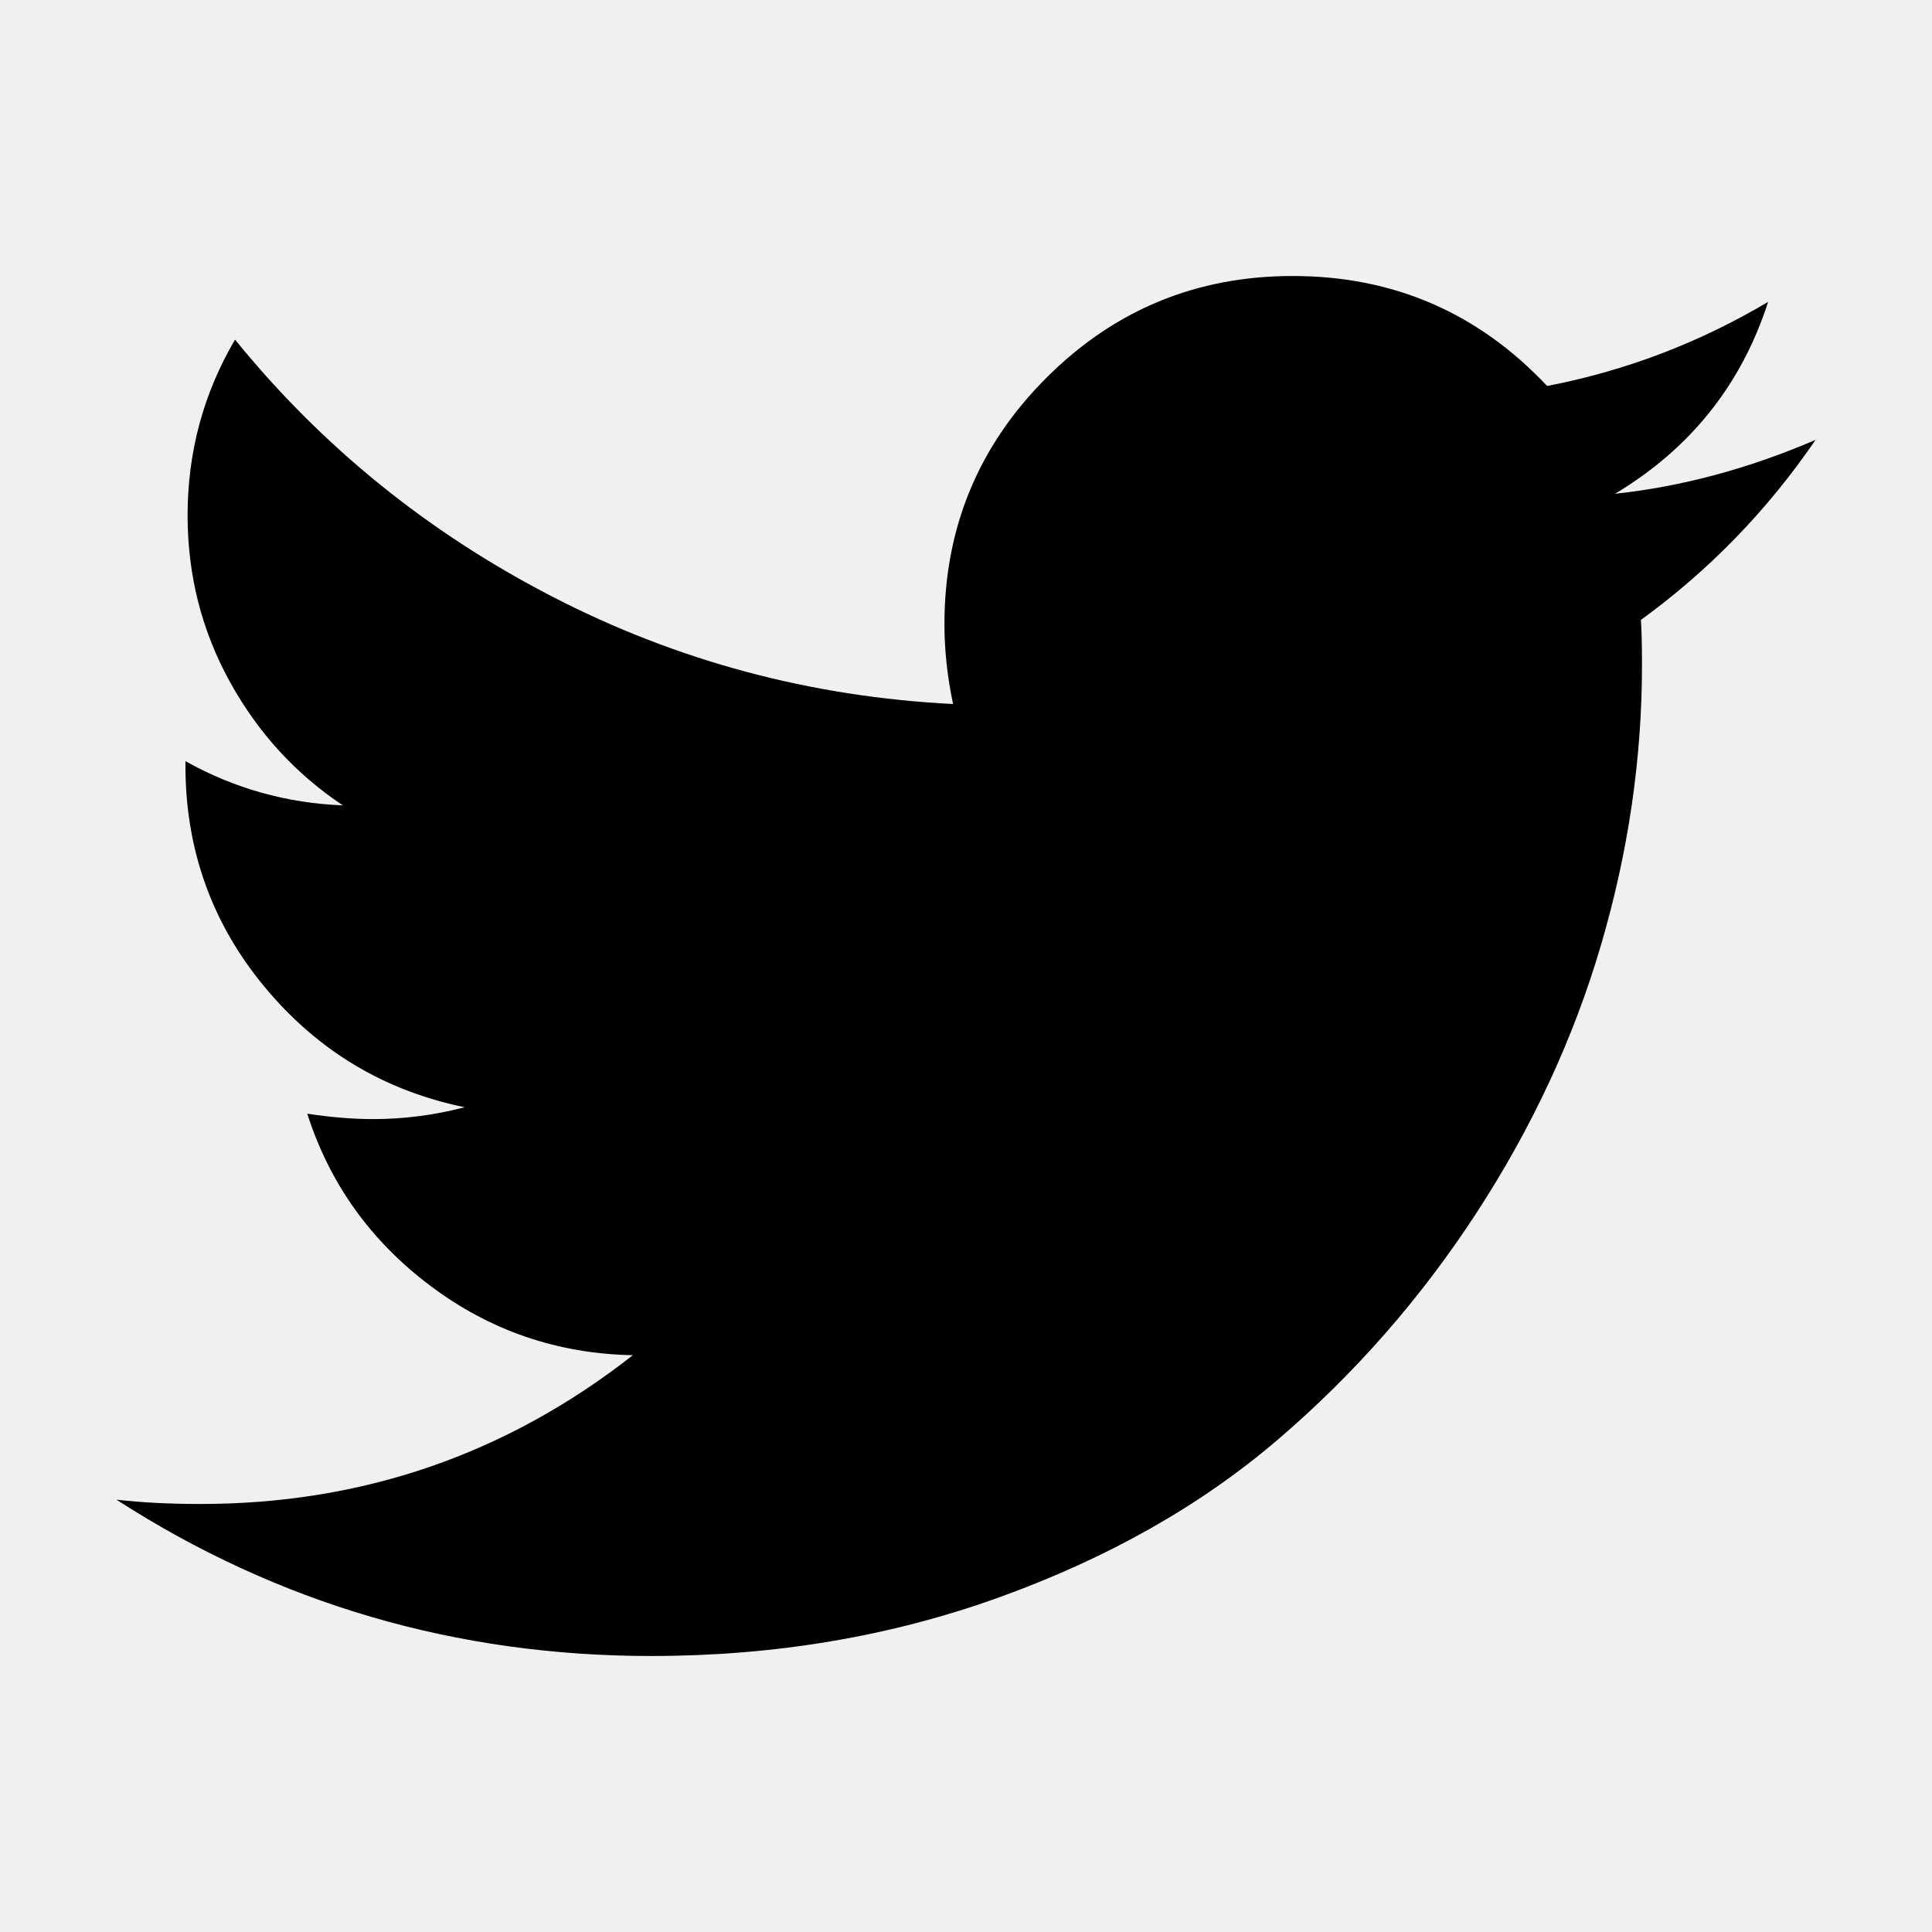
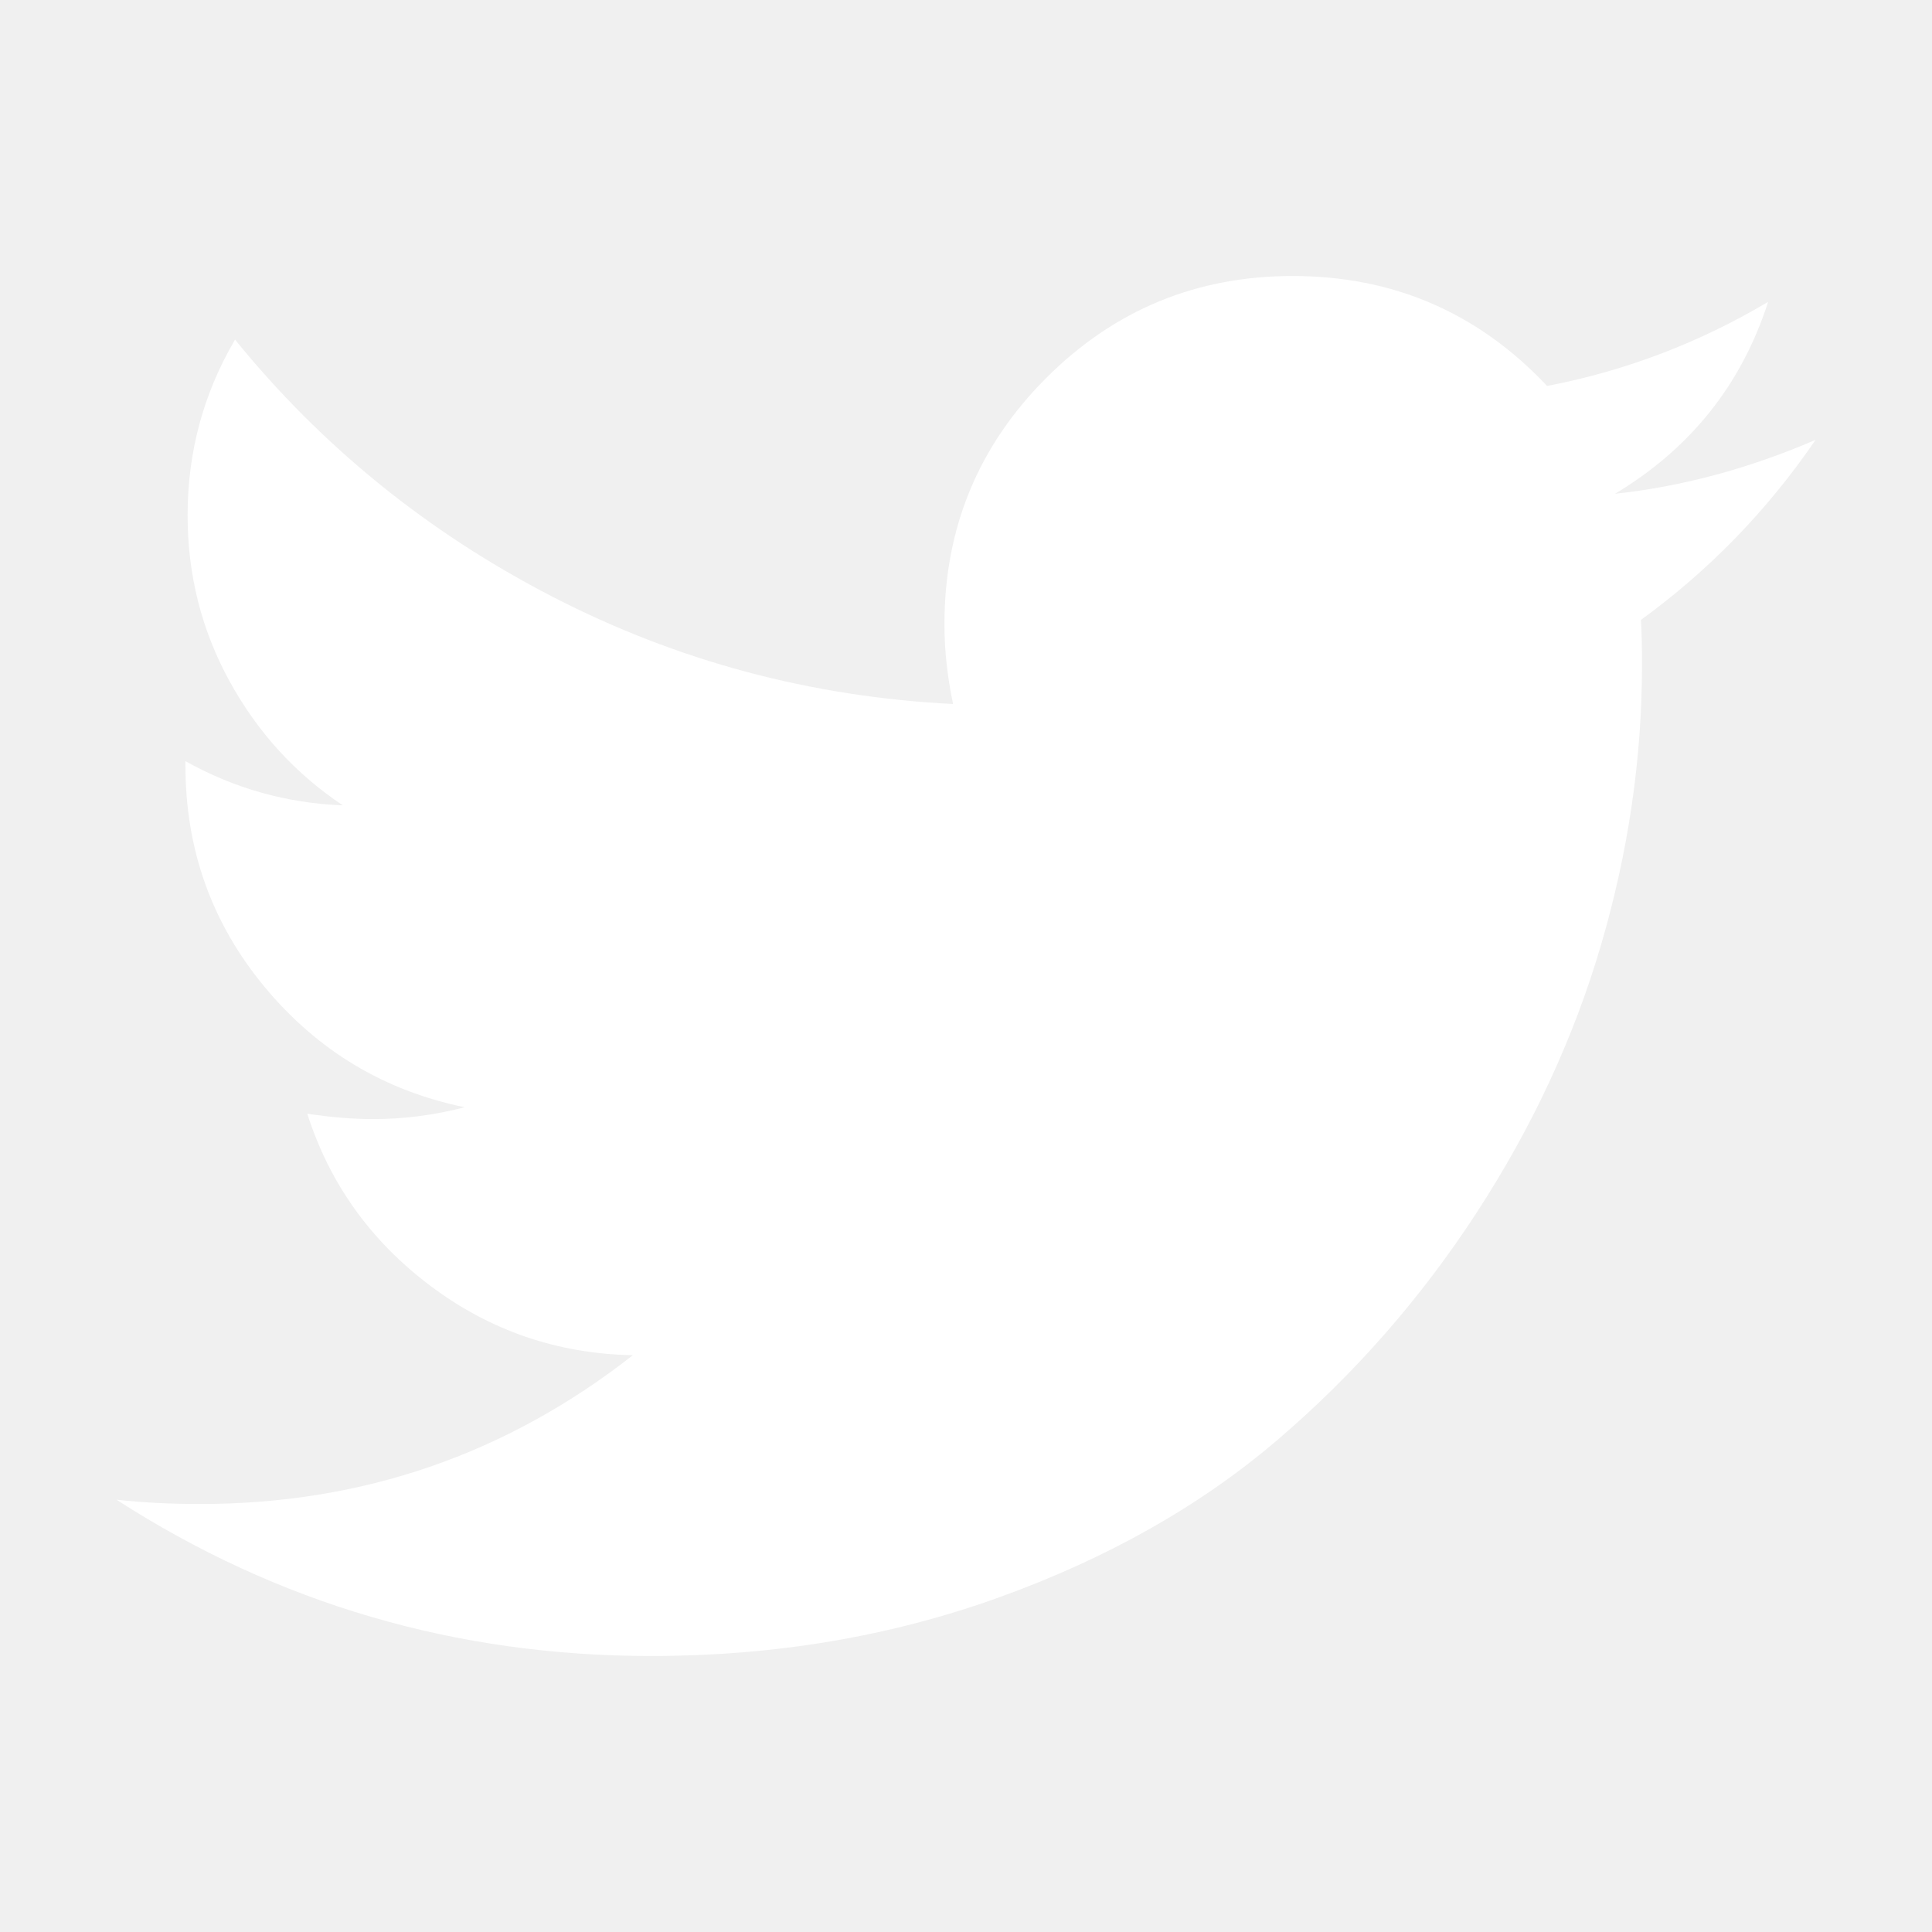
<svg xmlns="http://www.w3.org/2000/svg" width="16" height="16" viewBox="0 0 1792 1792">
-   <path d="M1684 408q-67 98-162 167 1 14 1 42 0 130-38 259.5t-115.5 248.5-184.5 210.5-258 146-323 54.5q-271 0-496-145 35 4 78 4 225 0 401-138-105-2-188-64.5t-114-159.5q33 5 61 5 43 0 85-11-112-23-185.5-111.5t-73.5-205.5v-4q68 38 146 41-66-44-105-115t-39-154q0-88 44-163 121 149 294.5 238.5t371.5 99.5q-8-38-8-74 0-134 94.5-228.5t228.5-94.5q140 0 236 102 109-21 205-78-37 115-142 178 93-10 186-50z" />
+   <path d="M1684 408q-67 98-162 167 1 14 1 42 0 130-38 259.5t-115.5 248.5-184.5 210.5-258 146-323 54.5q-271 0-496-145 35 4 78 4 225 0 401-138-105-2-188-64.5t-114-159.5q33 5 61 5 43 0 85-11-112-23-185.5-111.5t-73.5-205.5v-4q68 38 146 41-66-44-105-115t-39-154q0-88 44-163 121 149 294.5 238.5t371.5 99.5q-8-38-8-74 0-134 94.5-228.5t228.5-94.5q140 0 236 102 109-21 205-78-37 115-142 178 93-10 186-50z" fill="#fff" />
</svg>
